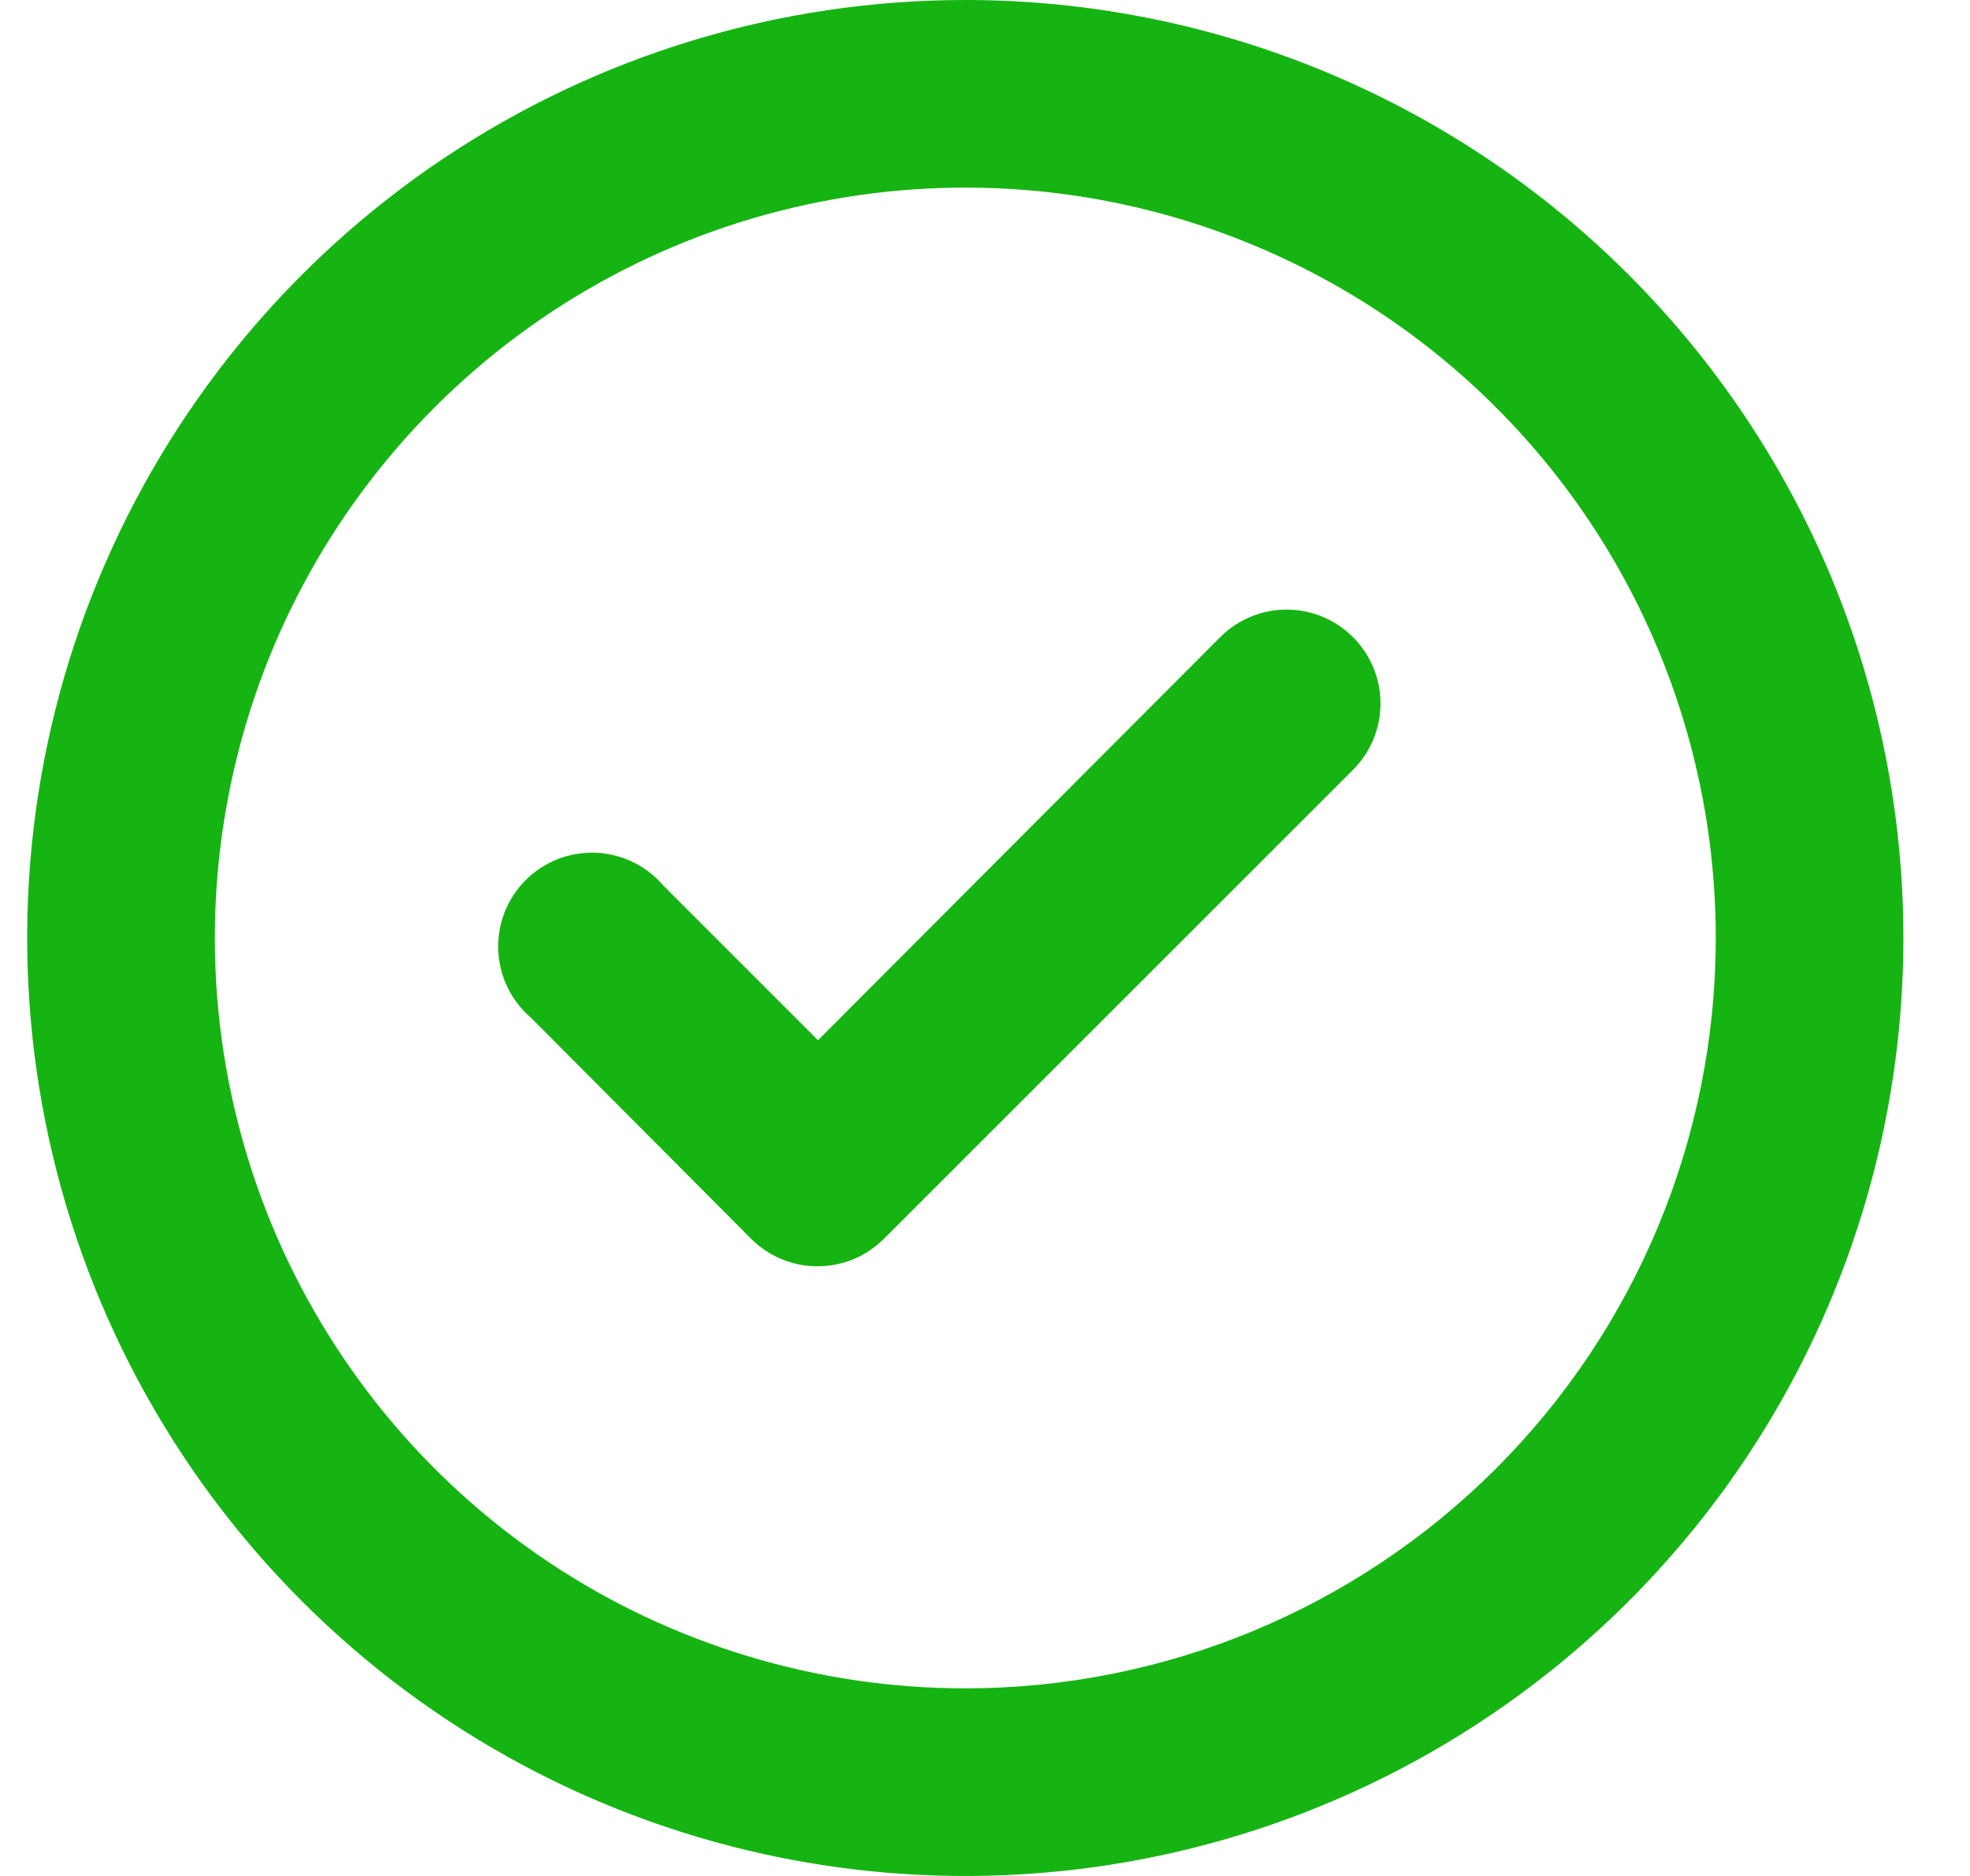
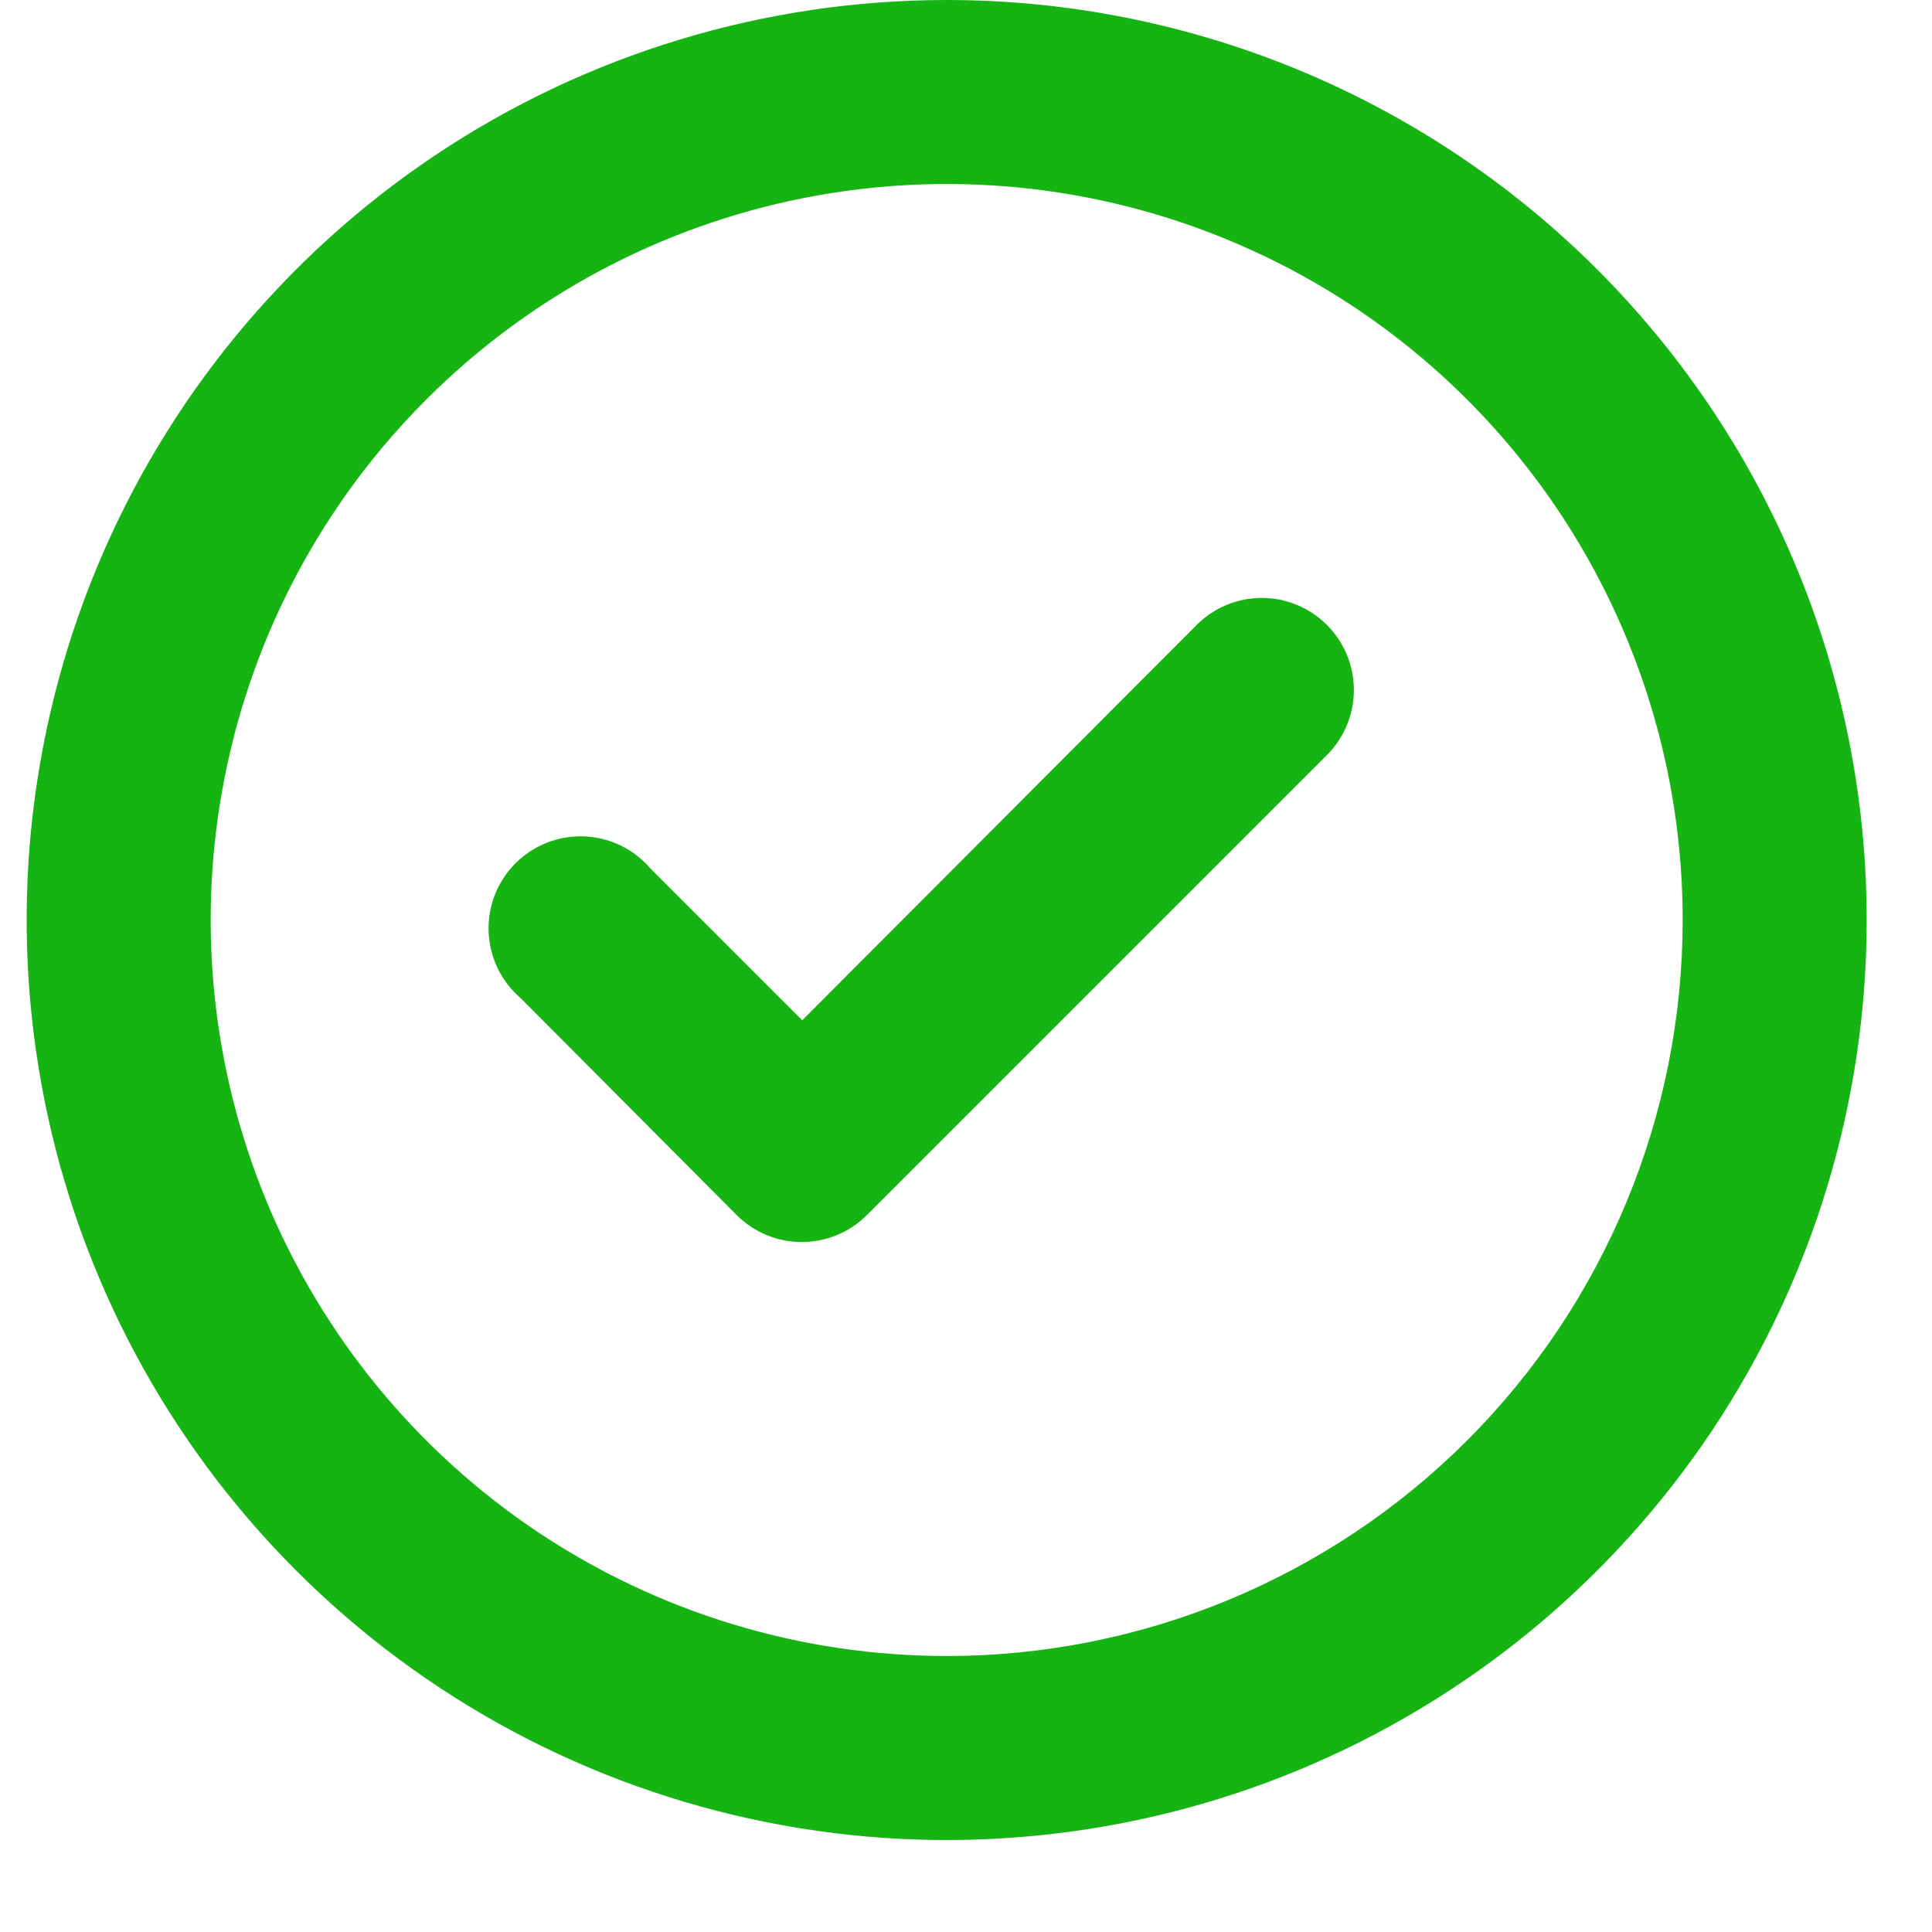
- <svg xmlns="http://www.w3.org/2000/svg" width="21" height="20" viewBox="0 0 21 20" fill="none">
+ <svg xmlns="http://www.w3.org/2000/svg" width="21" height="21" viewBox="0 0 21 21" fill="none">
  <path d="M13.01 6.79L8.72 11.09L7.07 9.44C6.98 9.335 6.87 9.25 6.746 9.19C6.622 9.13 6.487 9.097 6.349 9.091C6.211 9.086 6.074 9.109 5.946 9.159C5.817 9.21 5.701 9.286 5.603 9.383C5.506 9.481 5.43 9.597 5.379 9.726C5.329 9.854 5.306 9.991 5.311 10.129C5.317 10.267 5.35 10.402 5.41 10.526C5.47 10.65 5.555 10.76 5.66 10.85L8.01 13.21C8.103 13.303 8.214 13.376 8.336 13.426C8.458 13.476 8.588 13.501 8.72 13.5C8.982 13.499 9.234 13.395 9.42 13.21L14.42 8.21C14.514 8.117 14.588 8.006 14.639 7.885C14.69 7.763 14.716 7.632 14.716 7.5C14.716 7.368 14.69 7.237 14.639 7.115C14.588 6.994 14.514 6.883 14.42 6.79C14.233 6.604 13.979 6.499 13.715 6.499C13.451 6.499 13.197 6.604 13.01 6.79ZM10.29 0C8.312 0 6.379 0.586 4.734 1.685C3.09 2.784 1.808 4.346 1.051 6.173C0.294 8 0.096 10.011 0.482 11.951C0.868 13.891 1.82 15.672 3.219 17.071C4.617 18.47 6.399 19.422 8.339 19.808C10.279 20.194 12.29 19.996 14.117 19.239C15.944 18.482 17.506 17.2 18.605 15.556C19.704 13.911 20.29 11.978 20.29 10C20.29 8.687 20.031 7.386 19.529 6.173C19.026 4.96 18.29 3.858 17.361 2.929C16.433 2 15.33 1.264 14.117 0.761C12.904 0.259 11.603 0 10.29 0V0ZM10.29 18C8.708 18 7.161 17.531 5.845 16.652C4.53 15.773 3.505 14.523 2.899 13.062C2.294 11.6 2.135 9.991 2.444 8.439C2.752 6.887 3.514 5.462 4.633 4.343C5.752 3.224 7.177 2.462 8.729 2.154C10.281 1.845 11.89 2.003 13.351 2.609C14.813 3.214 16.063 4.24 16.942 5.555C17.821 6.871 18.29 8.418 18.29 10C18.29 12.122 17.447 14.157 15.947 15.657C14.447 17.157 12.412 18 10.29 18V18Z" fill="#15B412" />
</svg>
